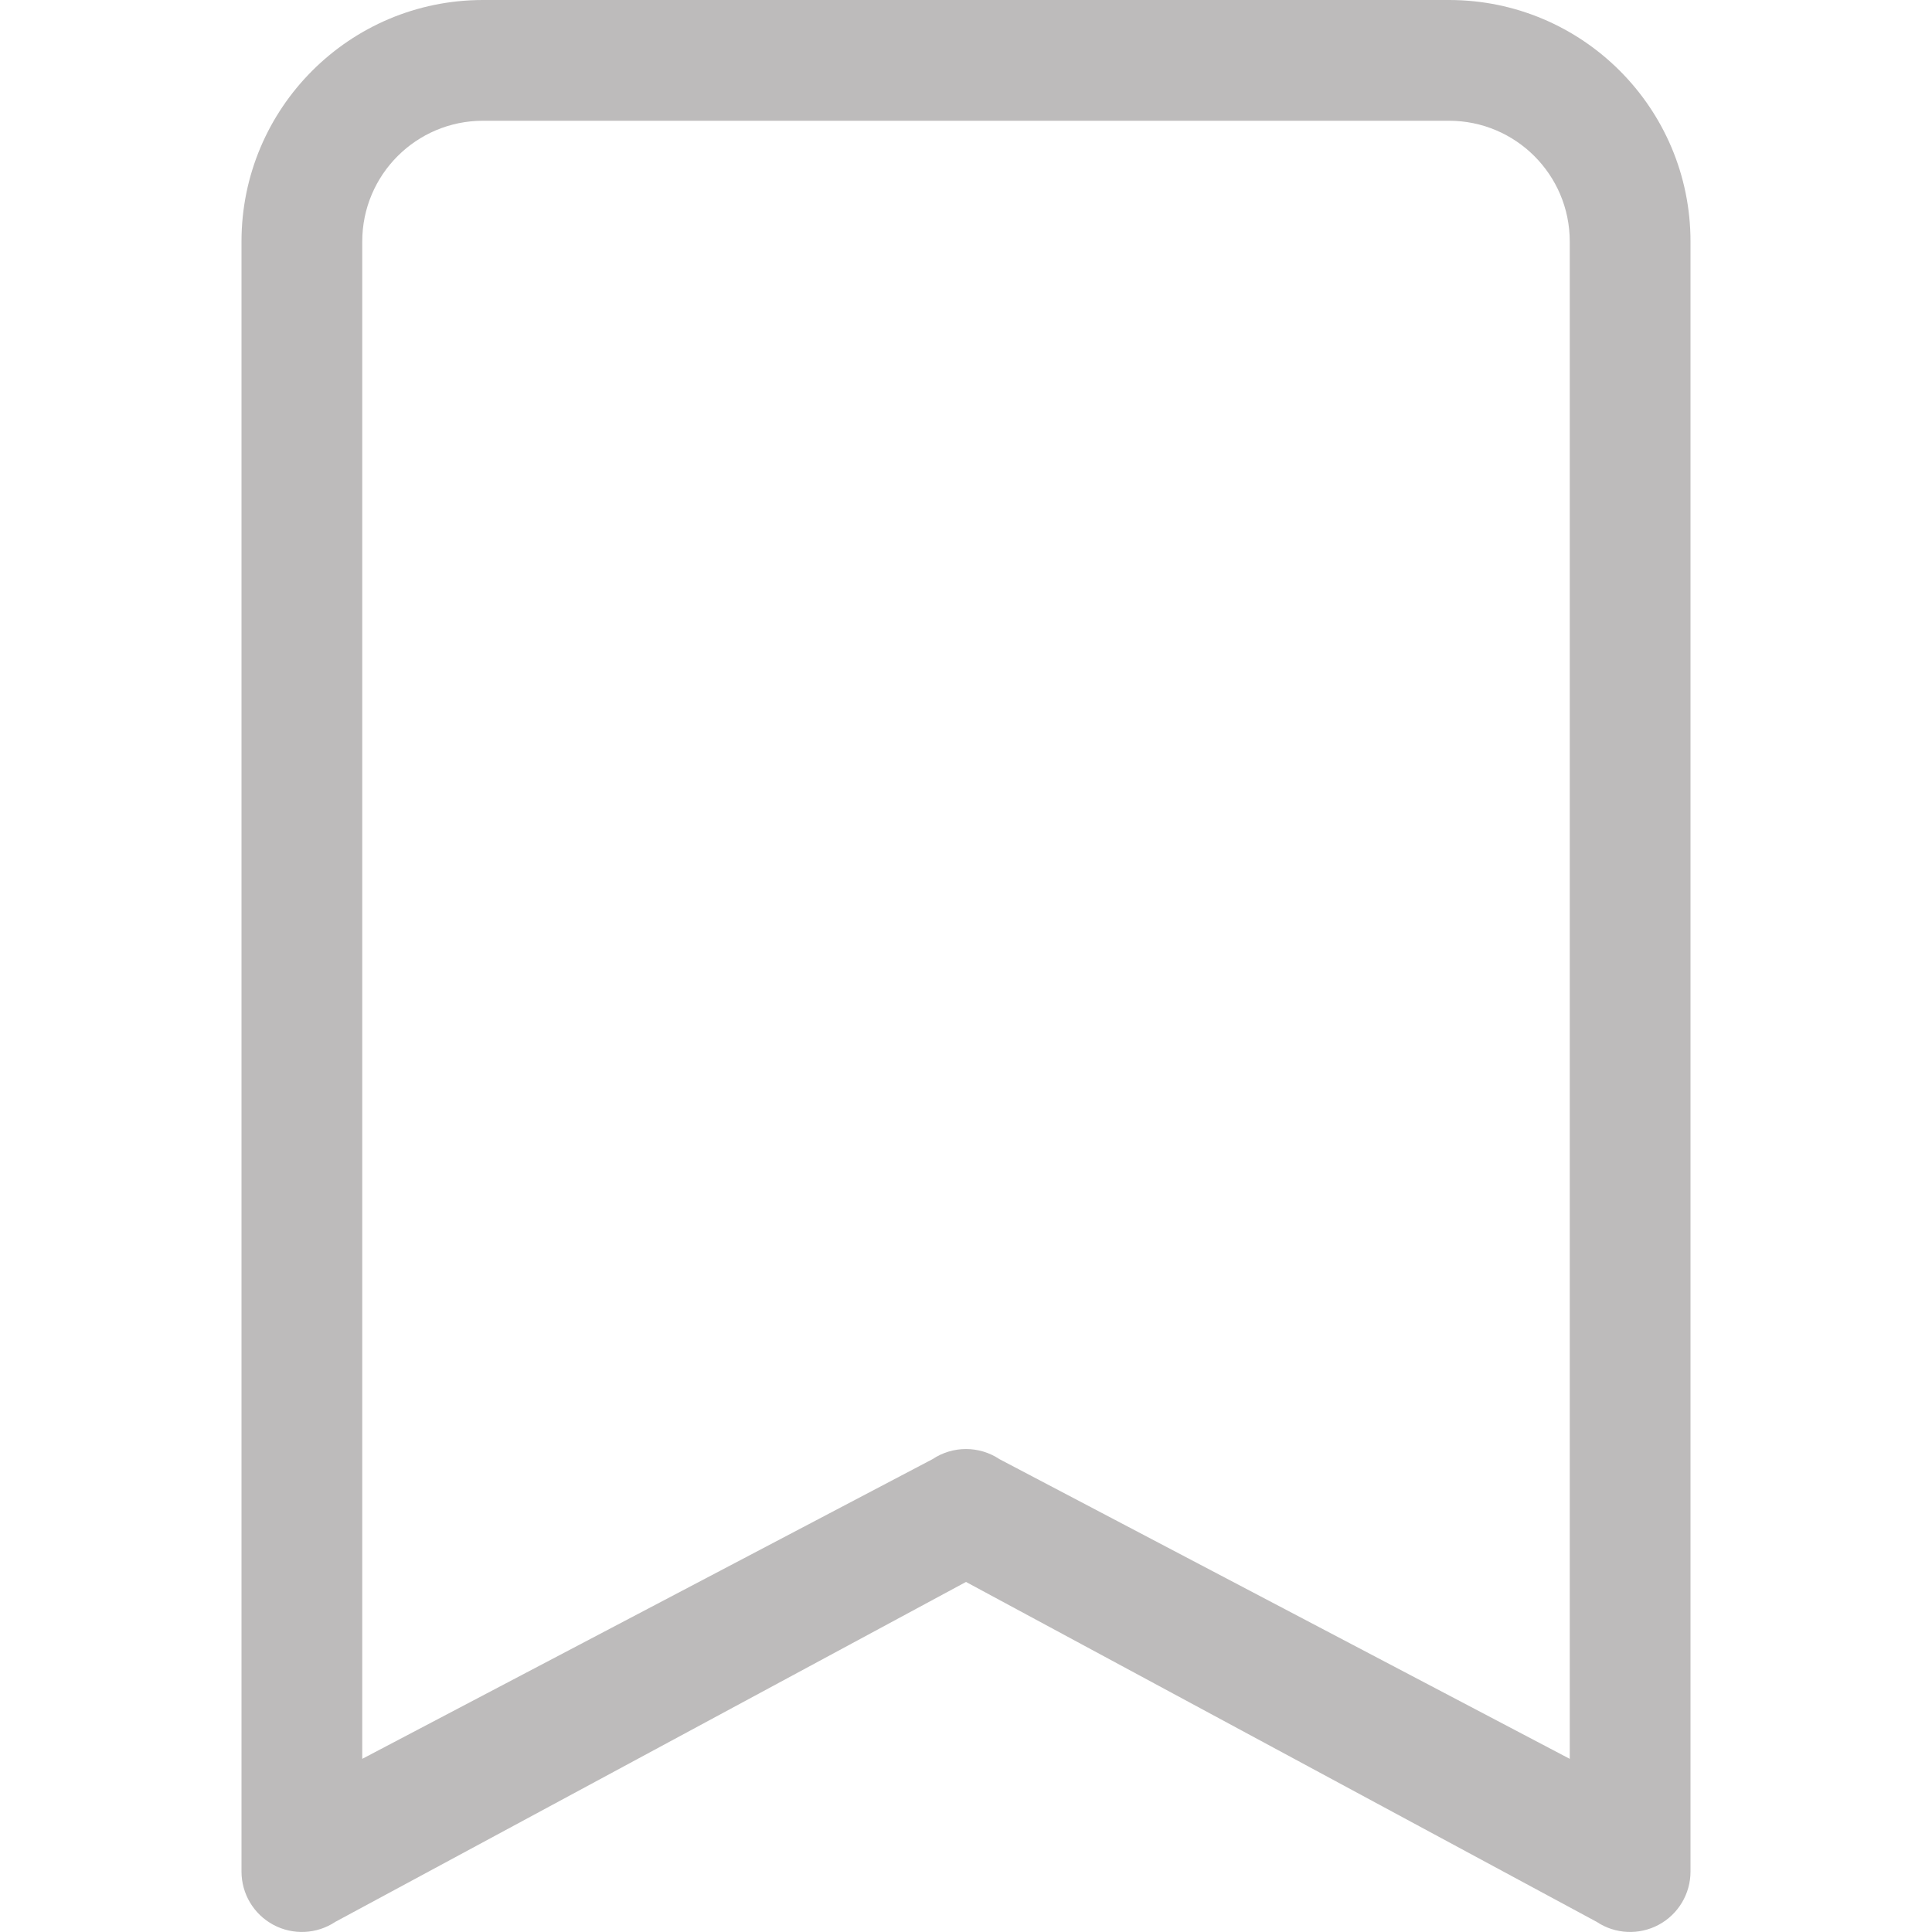
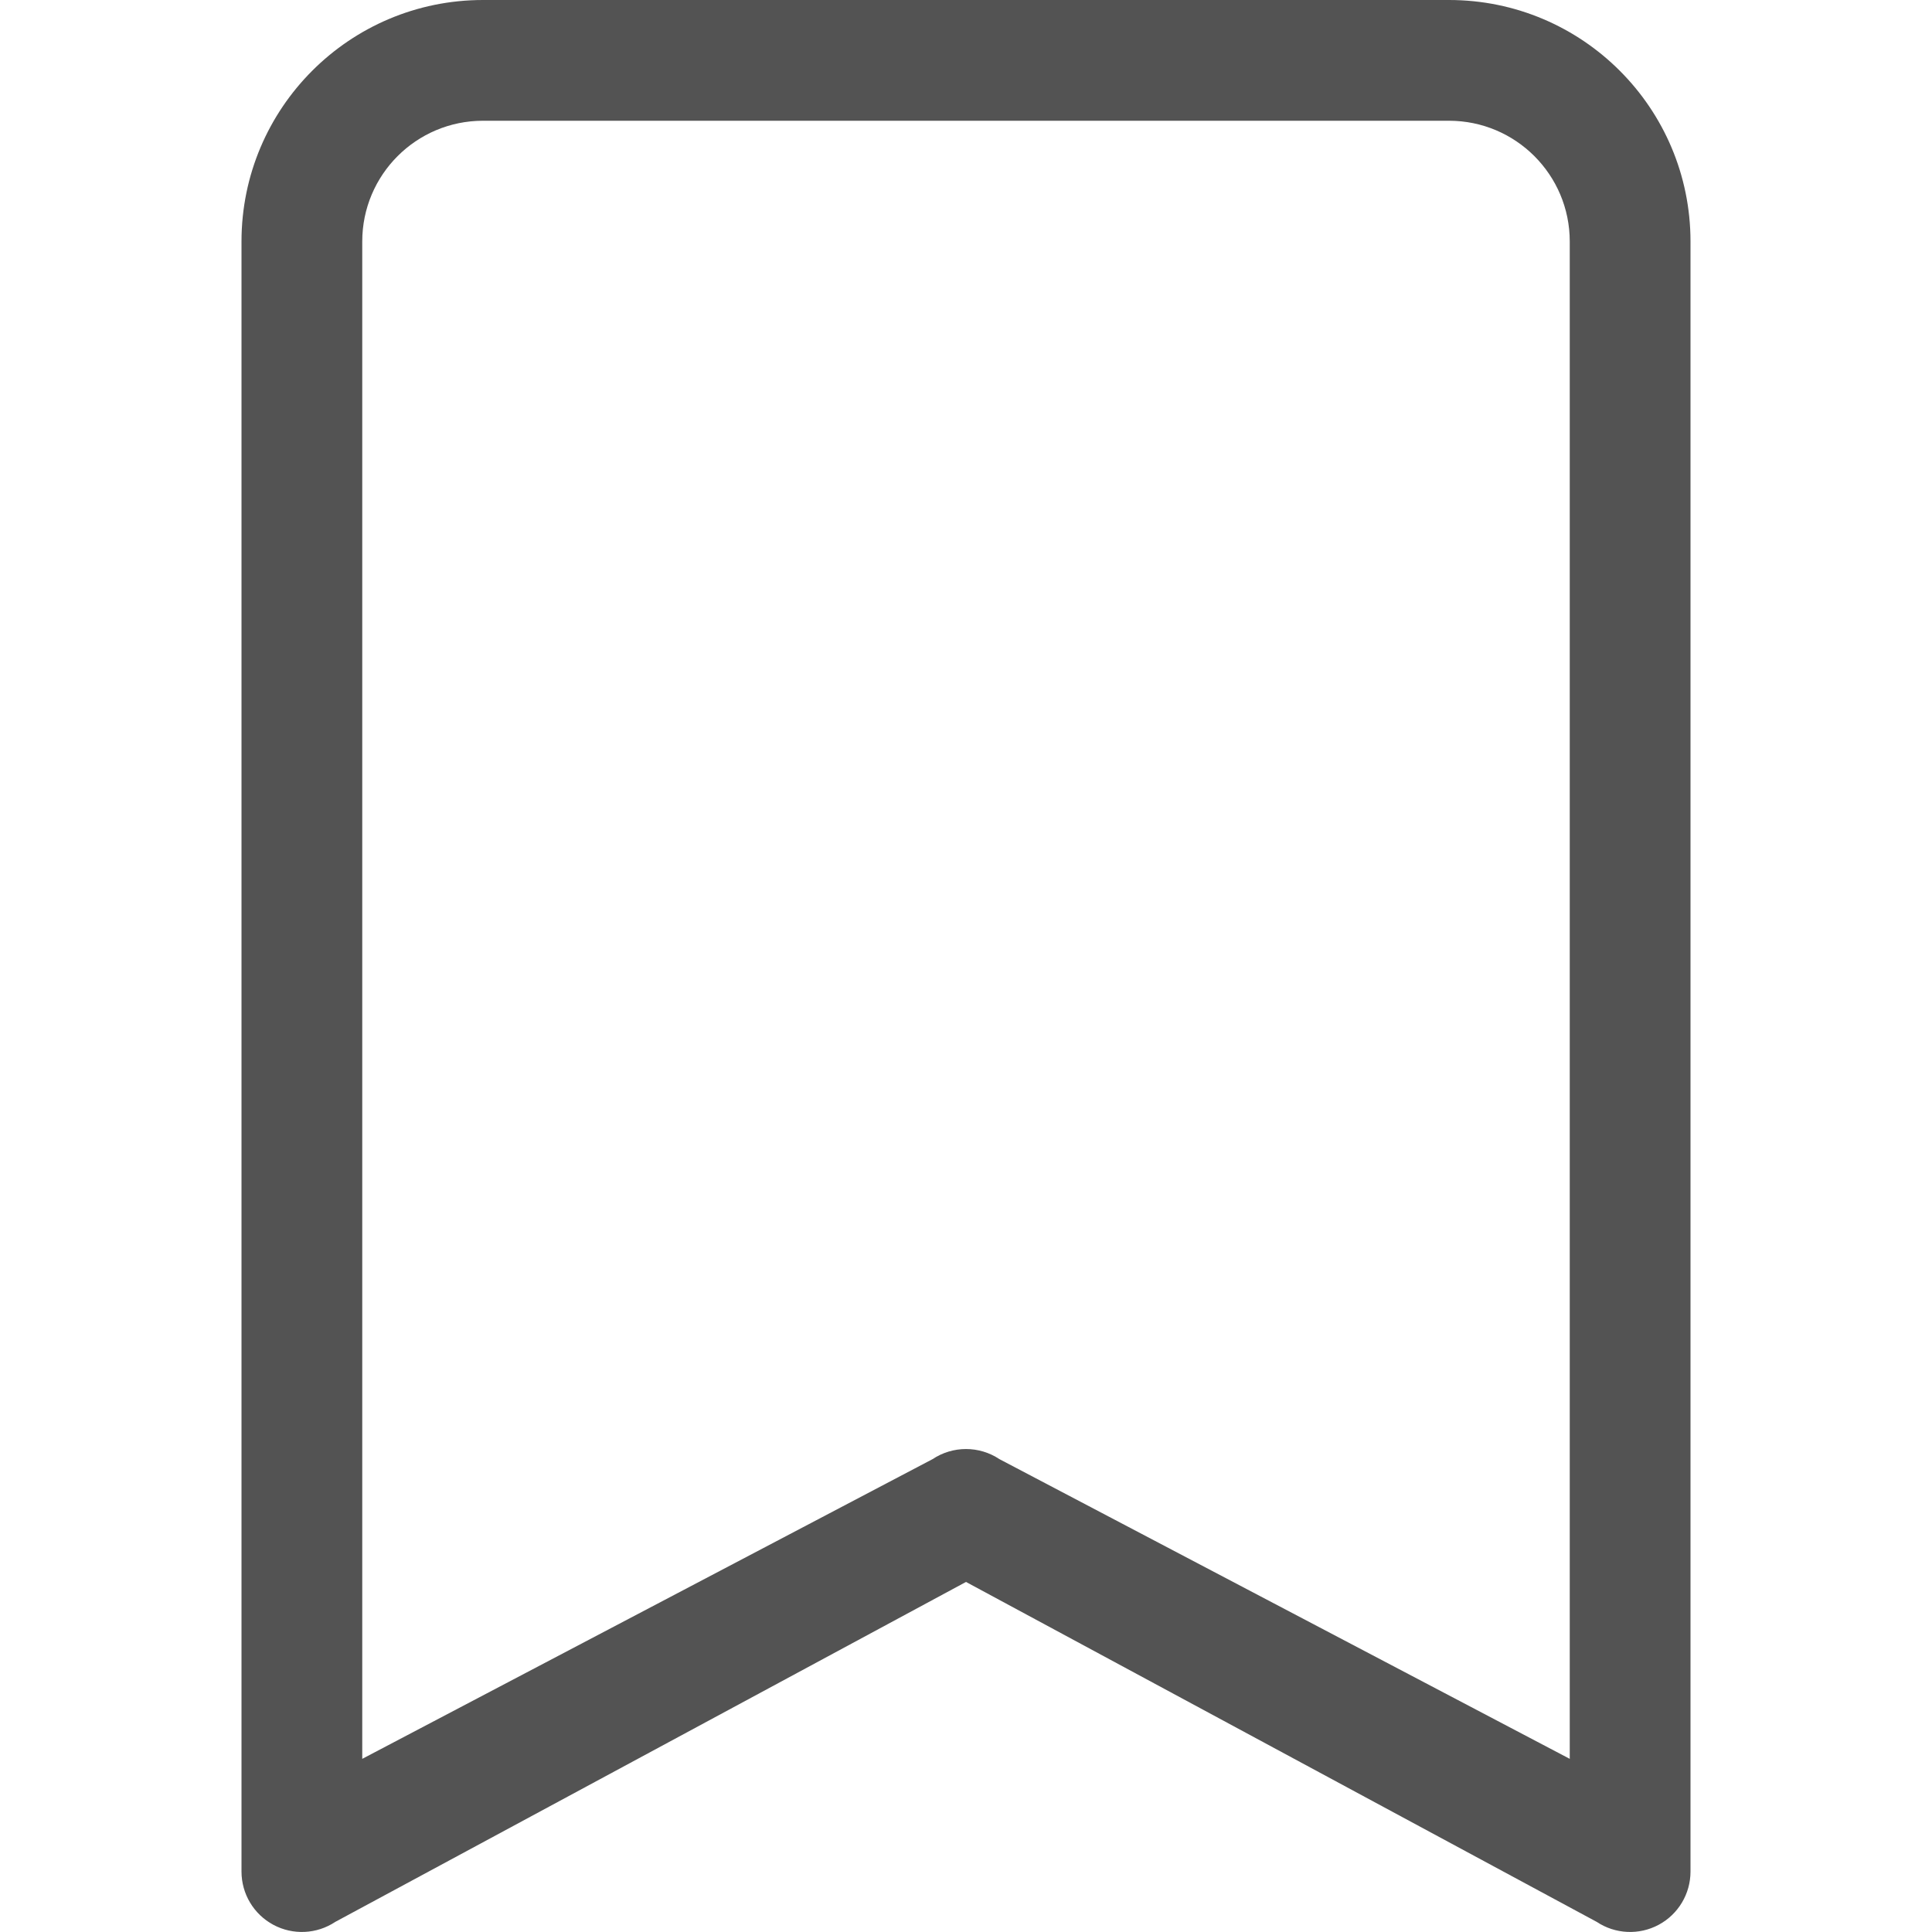
- <svg xmlns="http://www.w3.org/2000/svg" width="16" height="16" fill="#bdbbbb" class="bi bi-bookmark" viewBox="0 0 16 16">
+ <svg xmlns="http://www.w3.org/2000/svg" width="16" height="16" fill="#535353" class="bi bi-bookmark" viewBox="0 0 16 16">
  <path d="M2 2a2 2 0 0 1 2-2h8a2 2 0 0 1 2 2v13.5a.5.5 0 0 1-.777.416L8 13.101l-5.223 2.815A.5.5 0 0 1 2 15.5zm2-1a1 1 0 0 0-1 1v12.566l4.723-2.482a.5.5 0 0 1 .554 0L13 14.566V2a1 1 0 0 0-1-1z" />
</svg>
